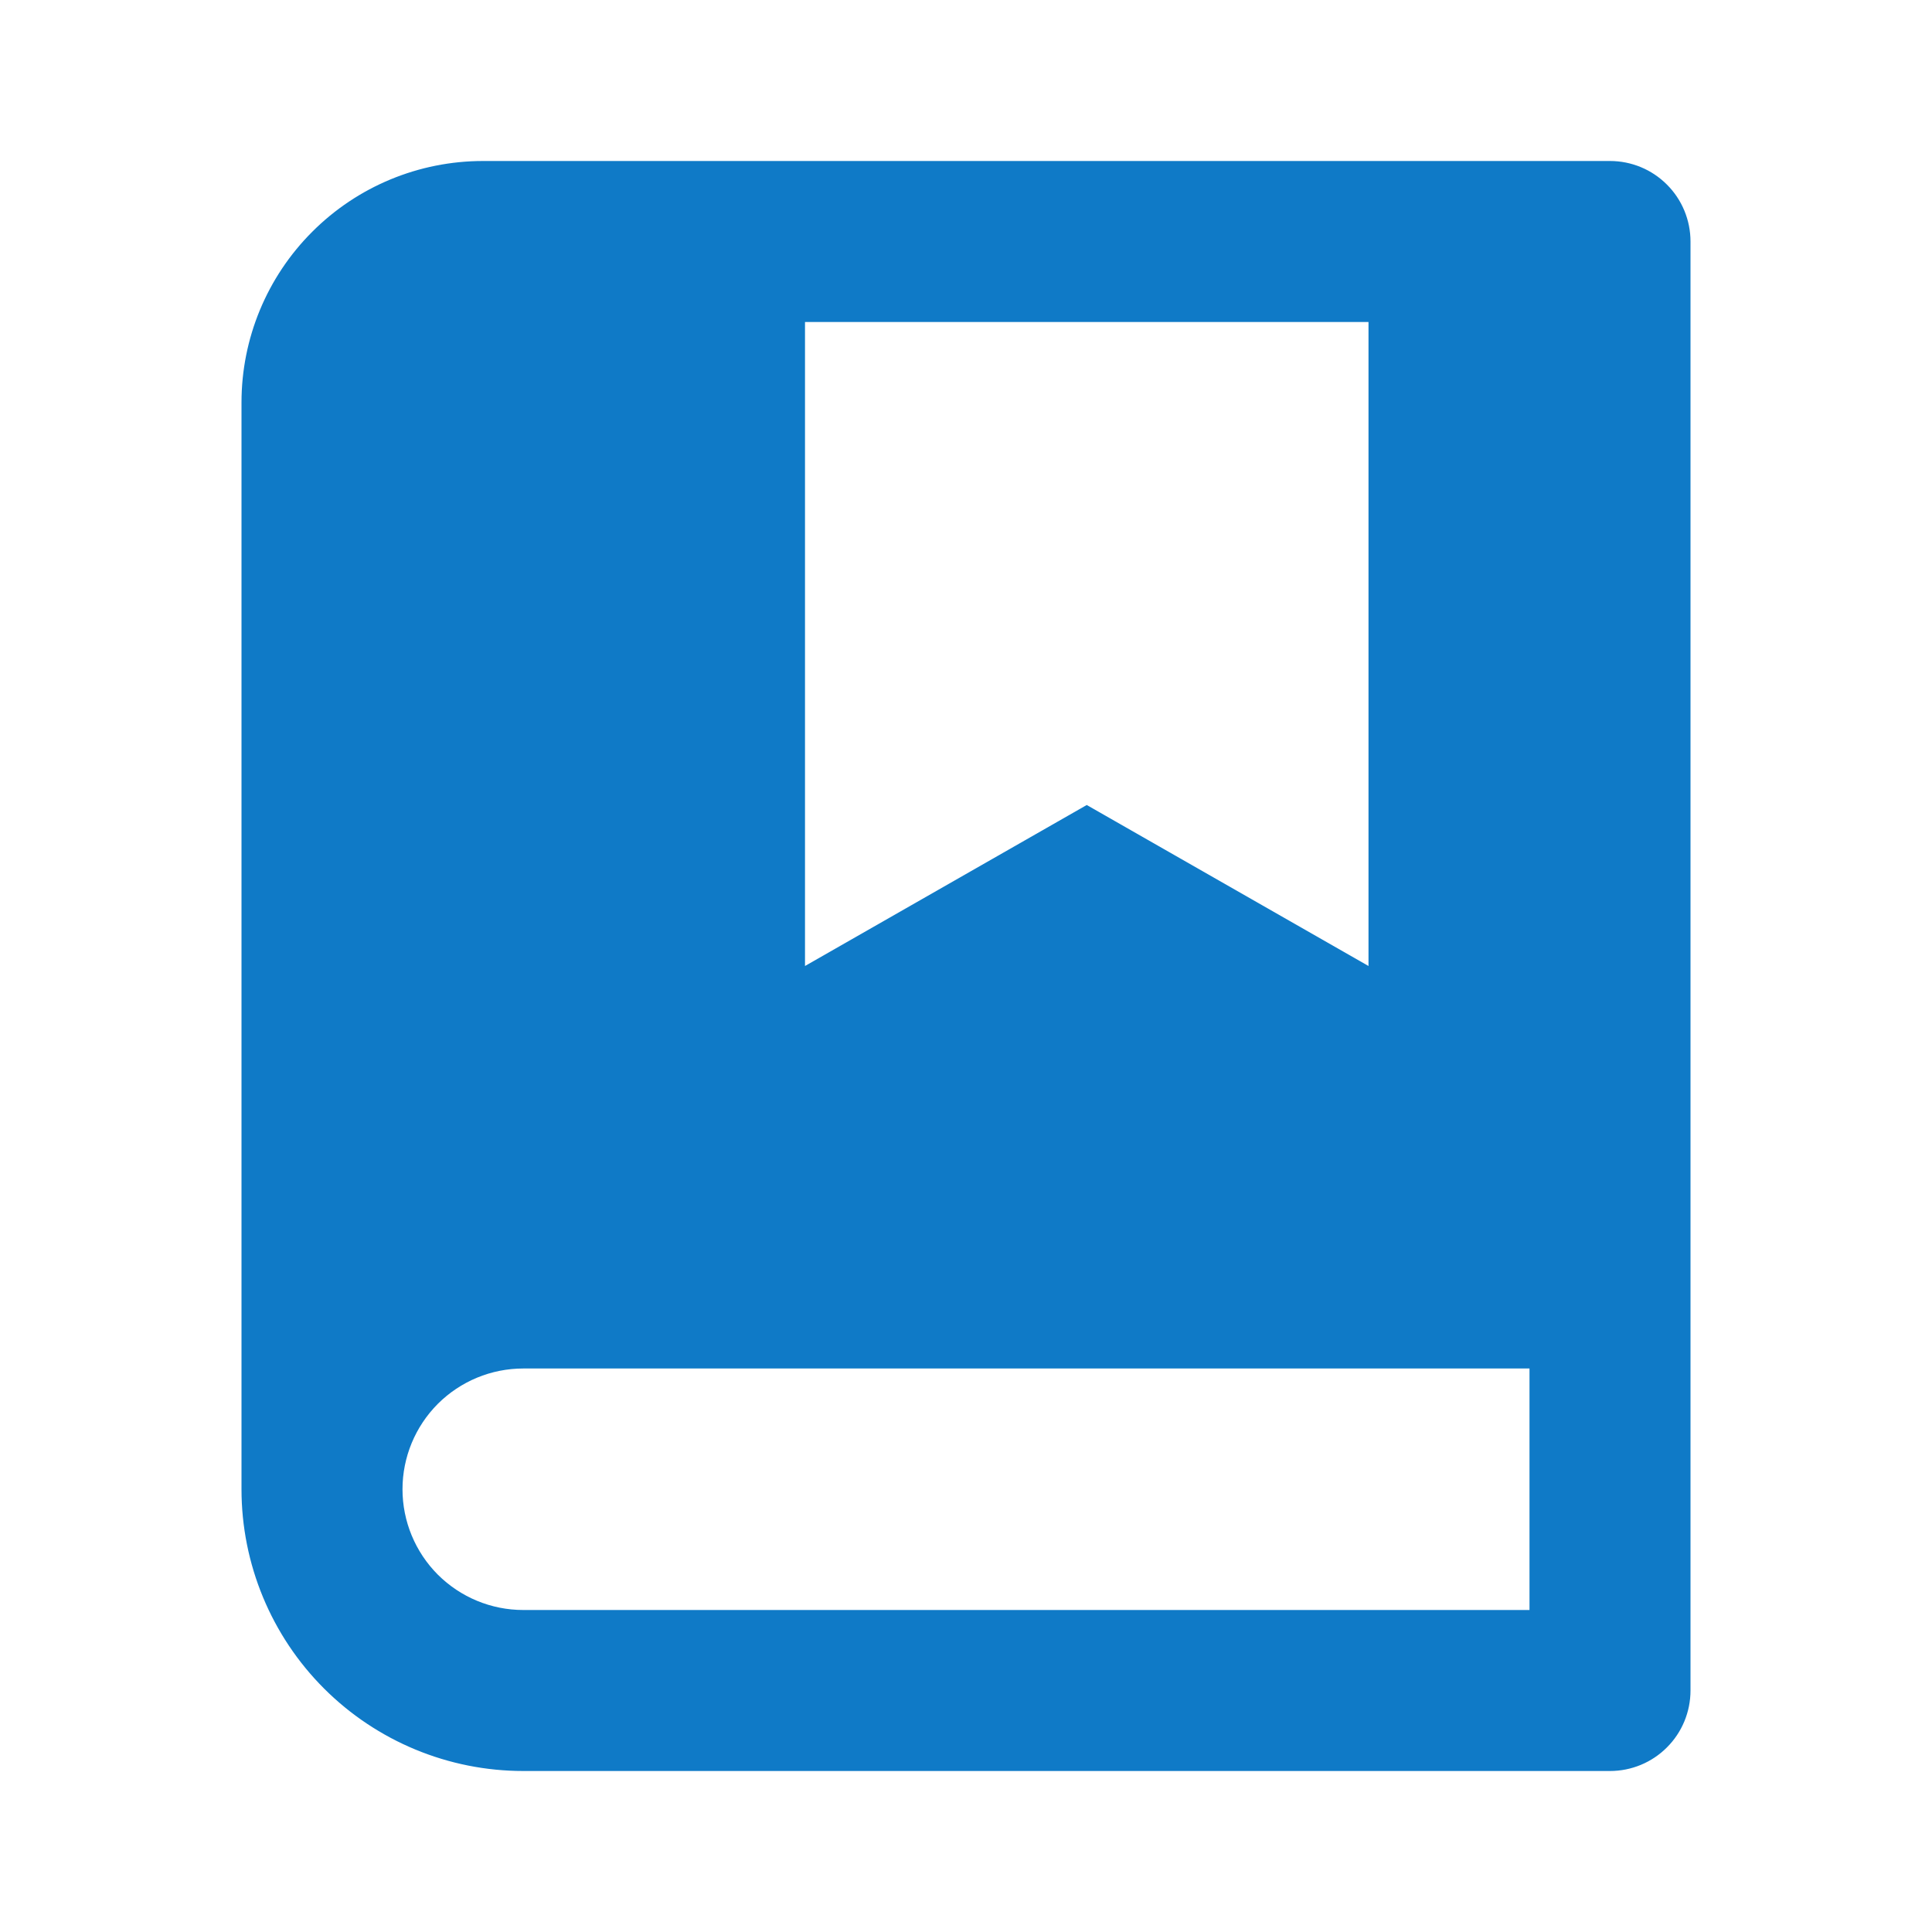
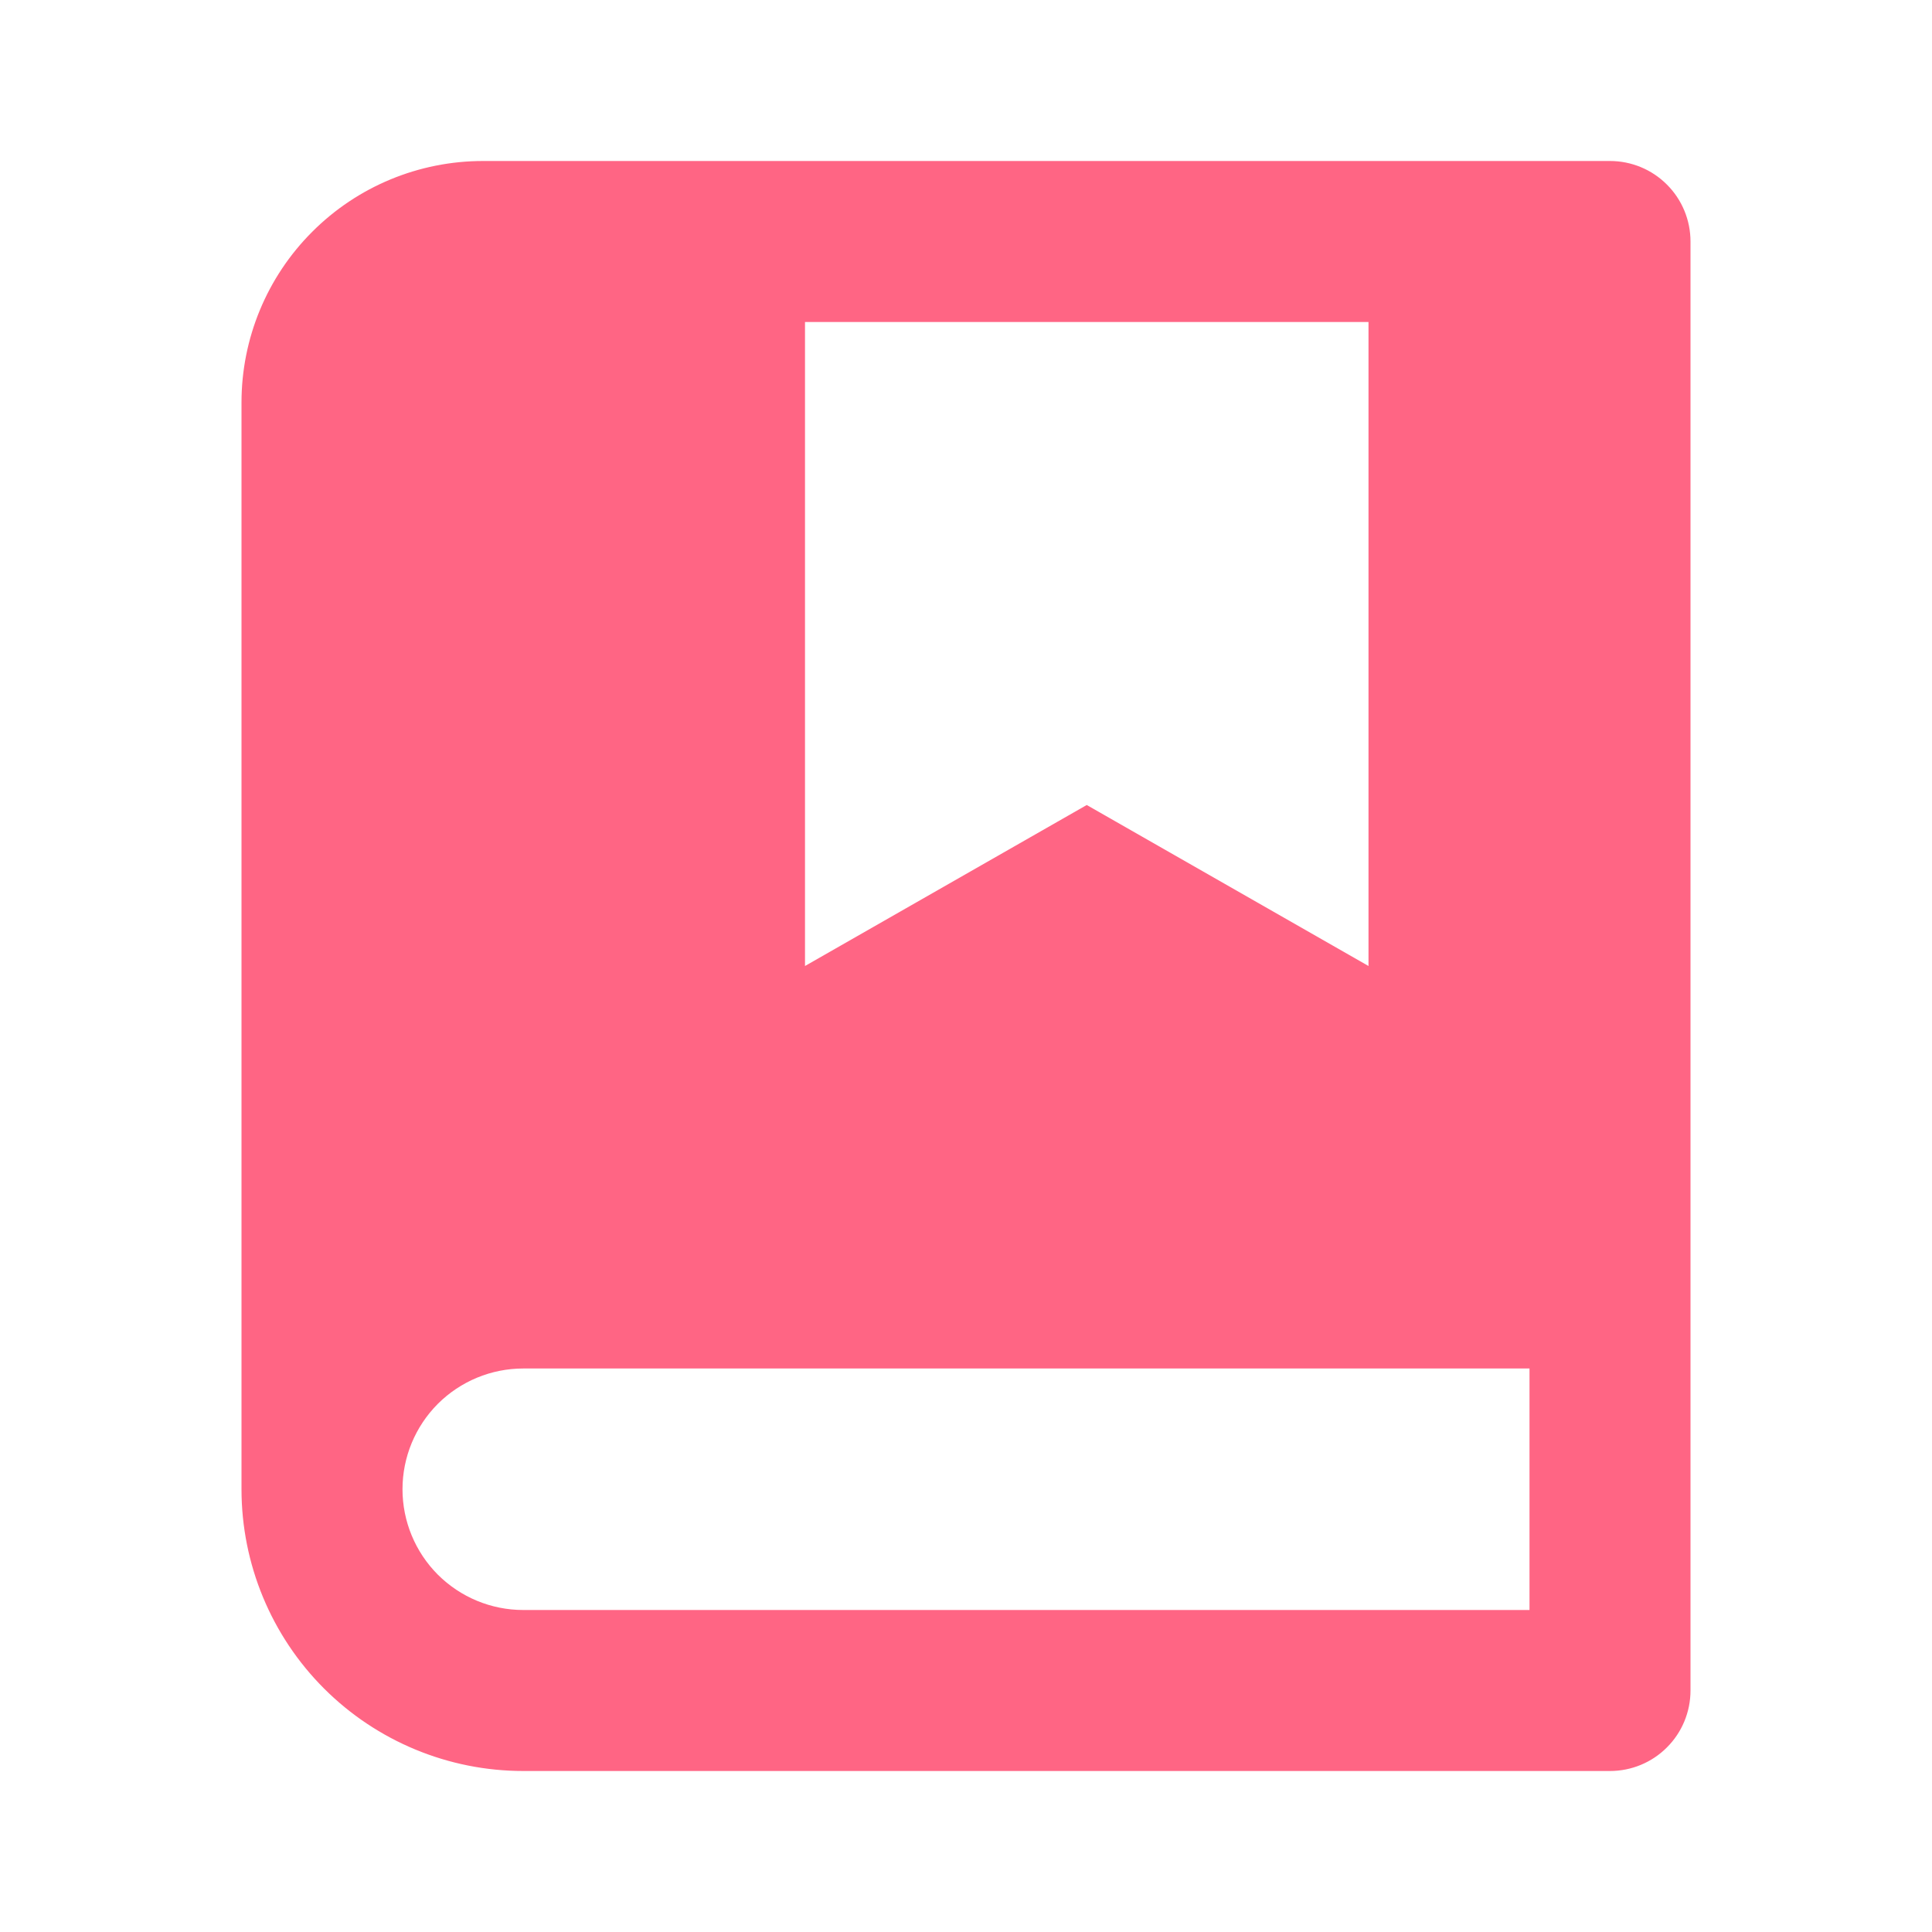
<svg xmlns="http://www.w3.org/2000/svg" width="24" height="24" viewBox="0 0 24 24" fill="none">
-   <path d="M20 22H6.5C5.572 22 4.681 21.631 4.025 20.975C3.369 20.319 3 19.428 3 18.5V5C3 4.204 3.316 3.441 3.879 2.879C4.441 2.316 5.204 2 6 2H20C20.265 2 20.52 2.105 20.707 2.293C20.895 2.48 21 2.735 21 3V21C21 21.265 20.895 21.52 20.707 21.707C20.52 21.895 20.265 22 20 22ZM19 20V17H6.5C6.102 17 5.721 17.158 5.439 17.439C5.158 17.721 5 18.102 5 18.5C5 18.898 5.158 19.279 5.439 19.561C5.721 19.842 6.102 20 6.5 20H19ZM10 4V12L13.5 10L17 12V4H10Z" fill="#0F7AC7" />
+   <path d="M20 22H6.5C5.572 22 4.681 21.631 4.025 20.975C3.369 20.319 3 19.428 3 18.5V5C3 4.204 3.316 3.441 3.879 2.879C4.441 2.316 5.204 2 6 2H20C20.265 2 20.52 2.105 20.707 2.293C20.895 2.48 21 2.735 21 3V21C21 21.265 20.895 21.52 20.707 21.707C20.52 21.895 20.265 22 20 22ZM19 20V17H6.5C6.102 17 5.721 17.158 5.439 17.439C5.158 17.721 5 18.102 5 18.5C5 18.898 5.158 19.279 5.439 19.561C5.721 19.842 6.102 20 6.5 20H19ZM10 4V12L13.5 10L17 12V4H10Z" fill="#FF6584" />
</svg>
